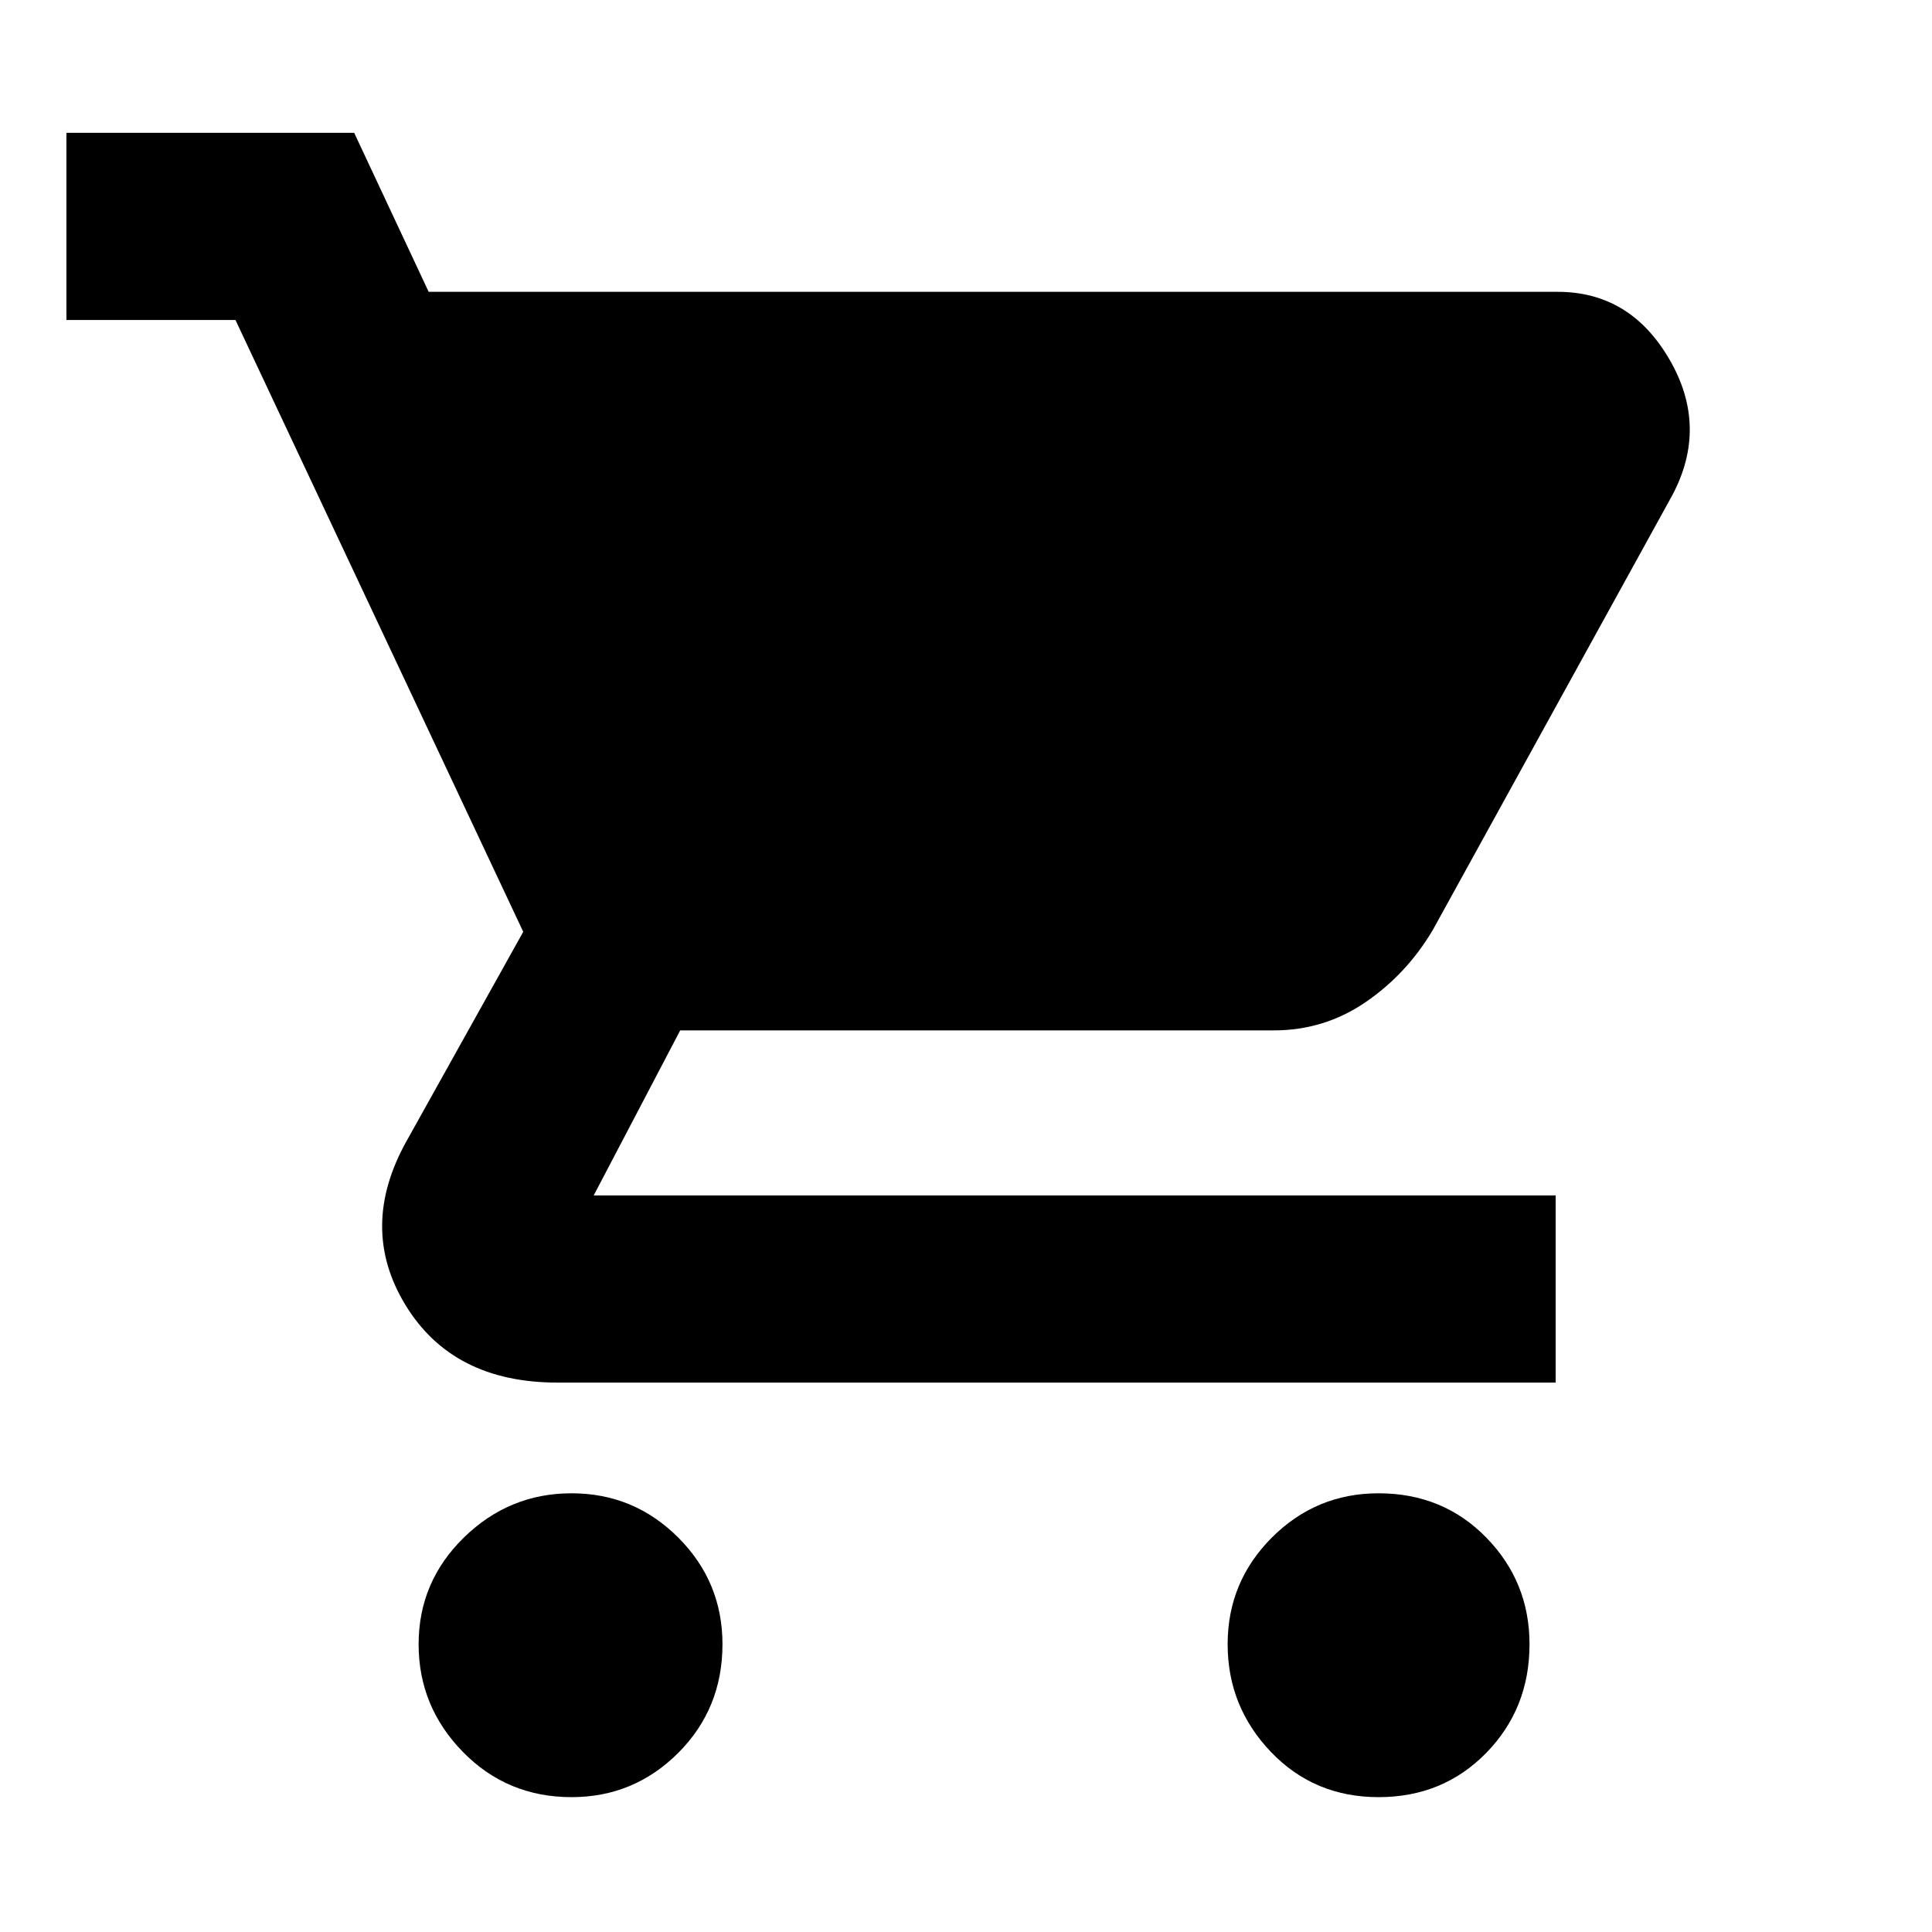
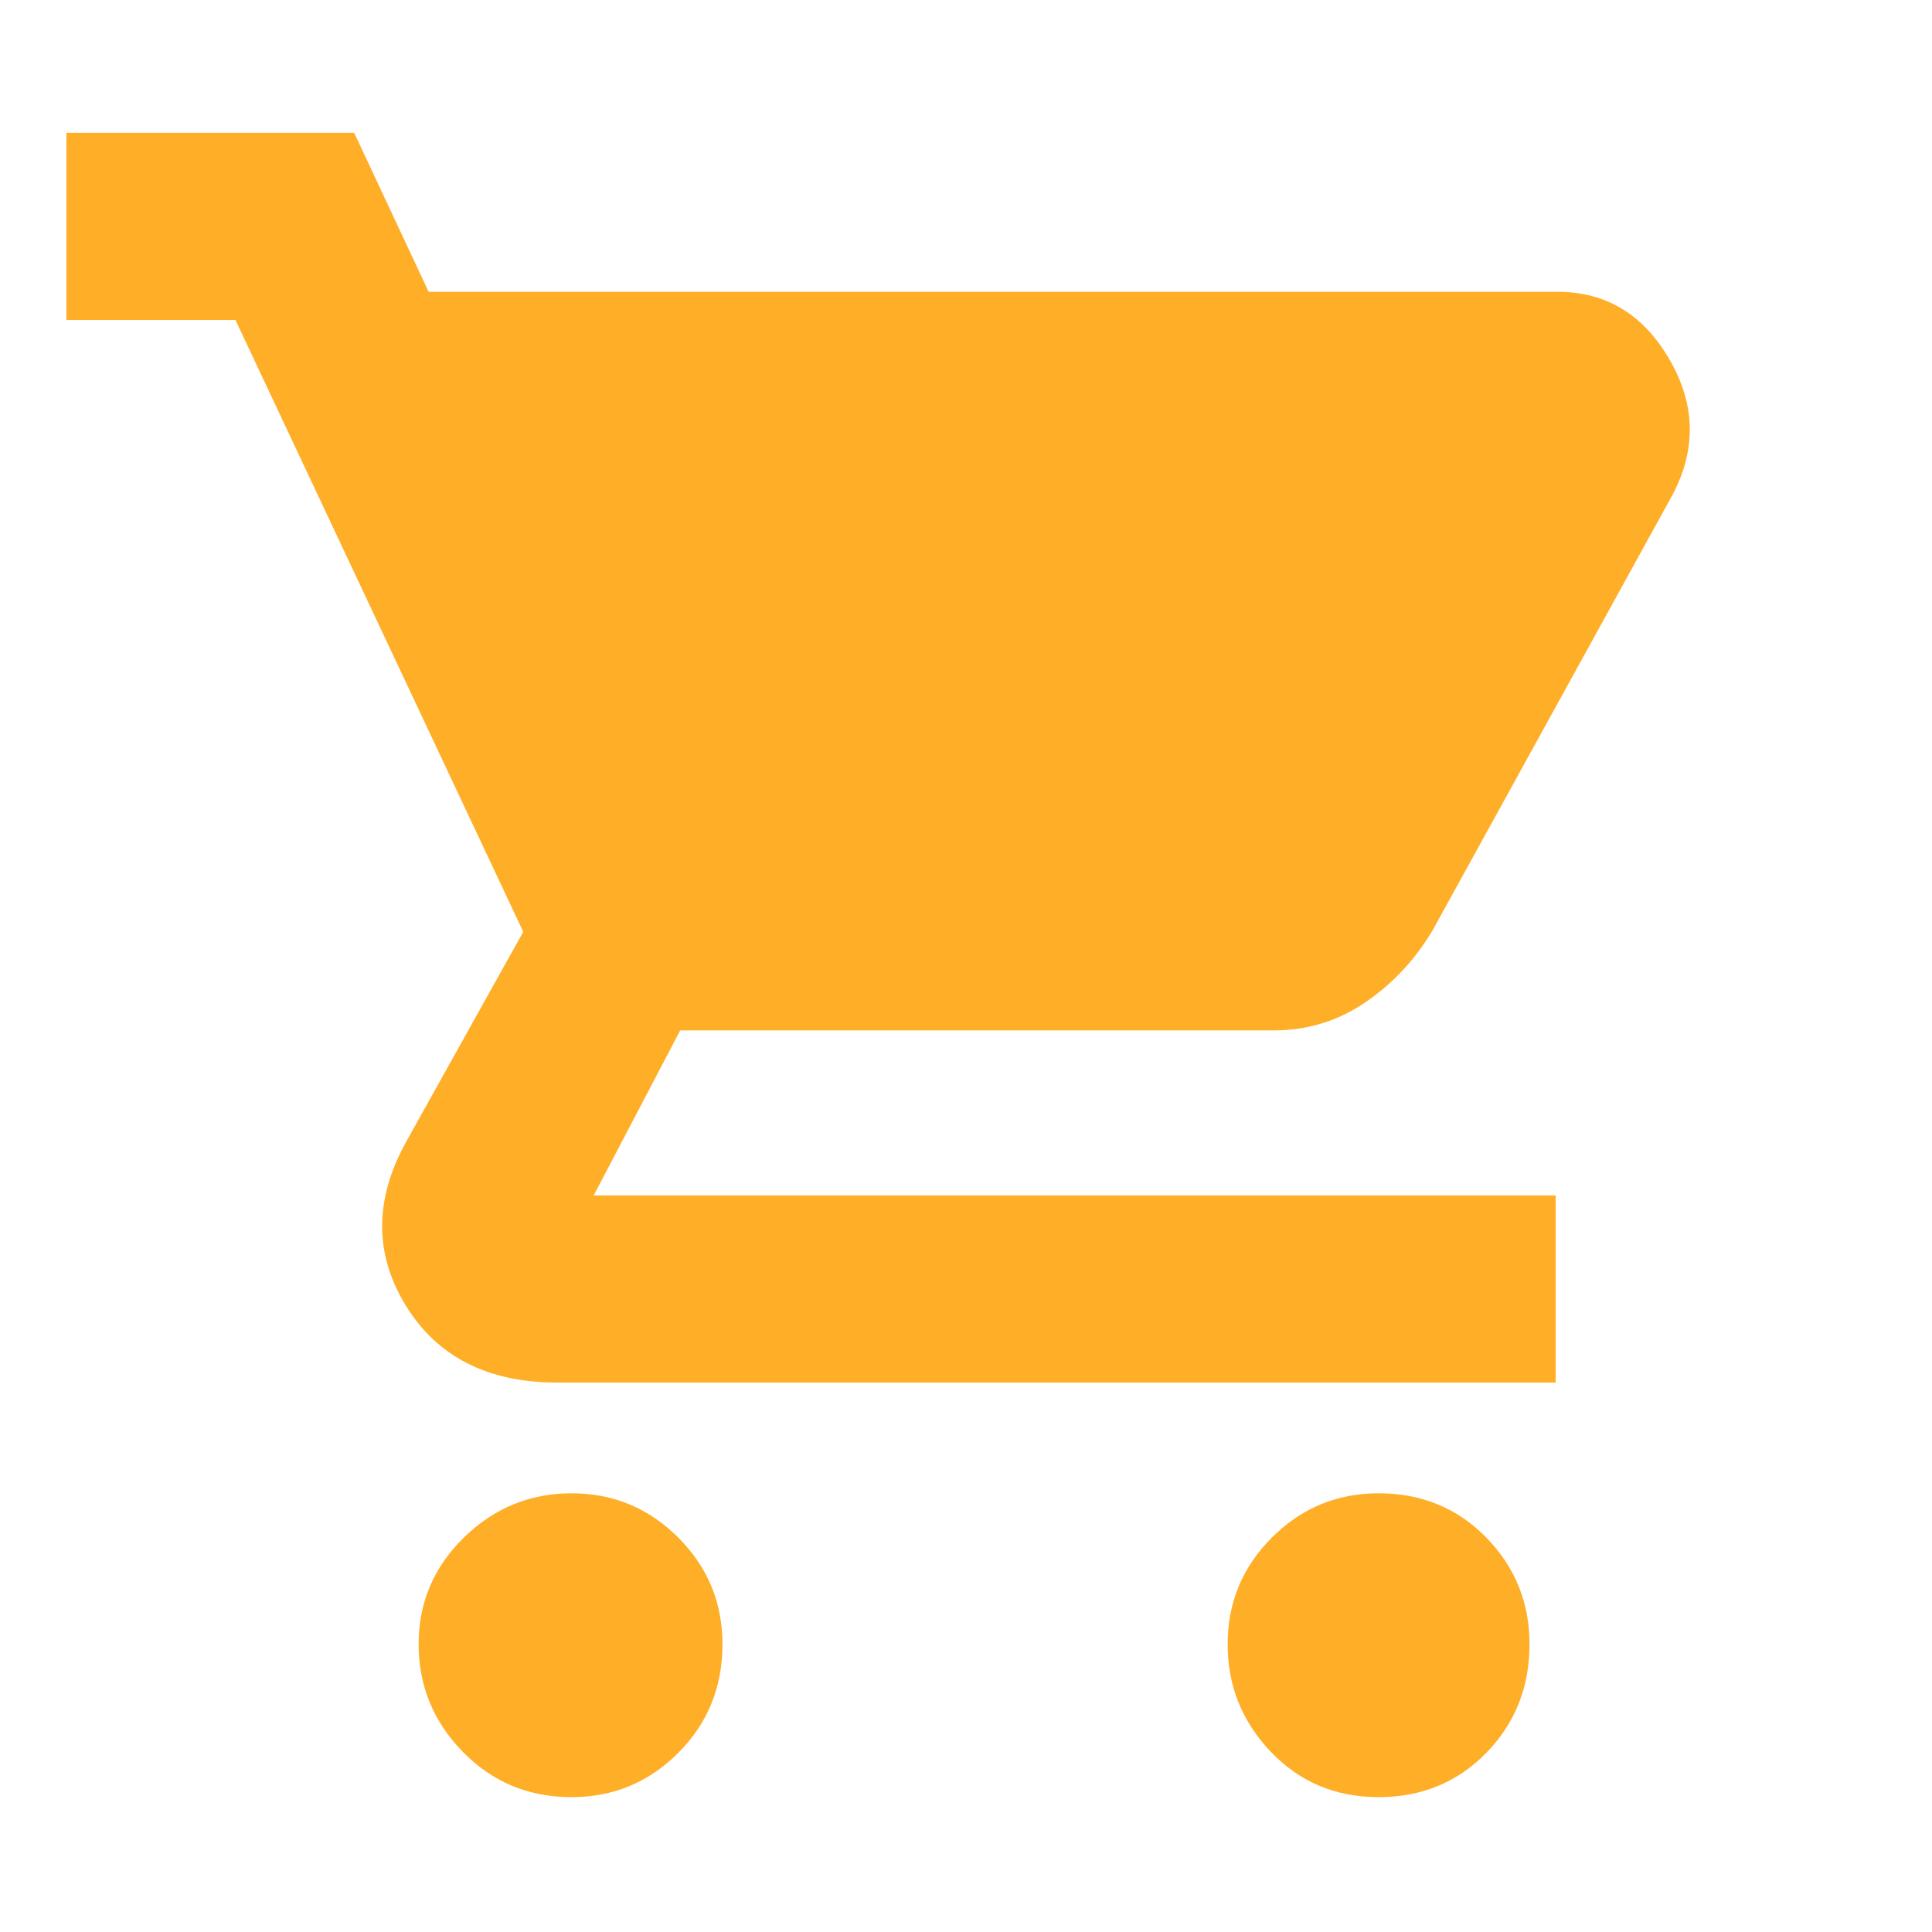
- <svg xmlns="http://www.w3.org/2000/svg" height="40" width="40">
+ <svg xmlns="http://www.w3.org/2000/svg" fill="#FFAE27" height="40" width="40">
  <path d="M11.833 37.208q-1.333 0-2.25-.937-.916-.938-.916-2.229 0-1.292.937-2.209.938-.916 2.229-.916 1.292 0 2.209.916.916.917.916 2.209 0 1.333-.916 2.25-.917.916-2.209.916Zm16.709 0q-1.334 0-2.23-.937-.895-.938-.895-2.229 0-1.292.916-2.209.917-.916 2.209-.916 1.333 0 2.229.916.896.917.896 2.209 0 1.333-.896 2.25-.896.916-2.229.916ZM8.875 6.042H32.25q1.5 0 2.312 1.396.813 1.395.063 2.812l-4.958 9q-.542.917-1.396 1.5-.854.583-1.896.583H14.083l-1.791 3.417h19.916v3.875H11.542q-2.167 0-3.146-1.604-.979-1.604.021-3.396l2.416-4.333L4.875 6.625h-3.5V2.75h5.958Z" />
</svg>
